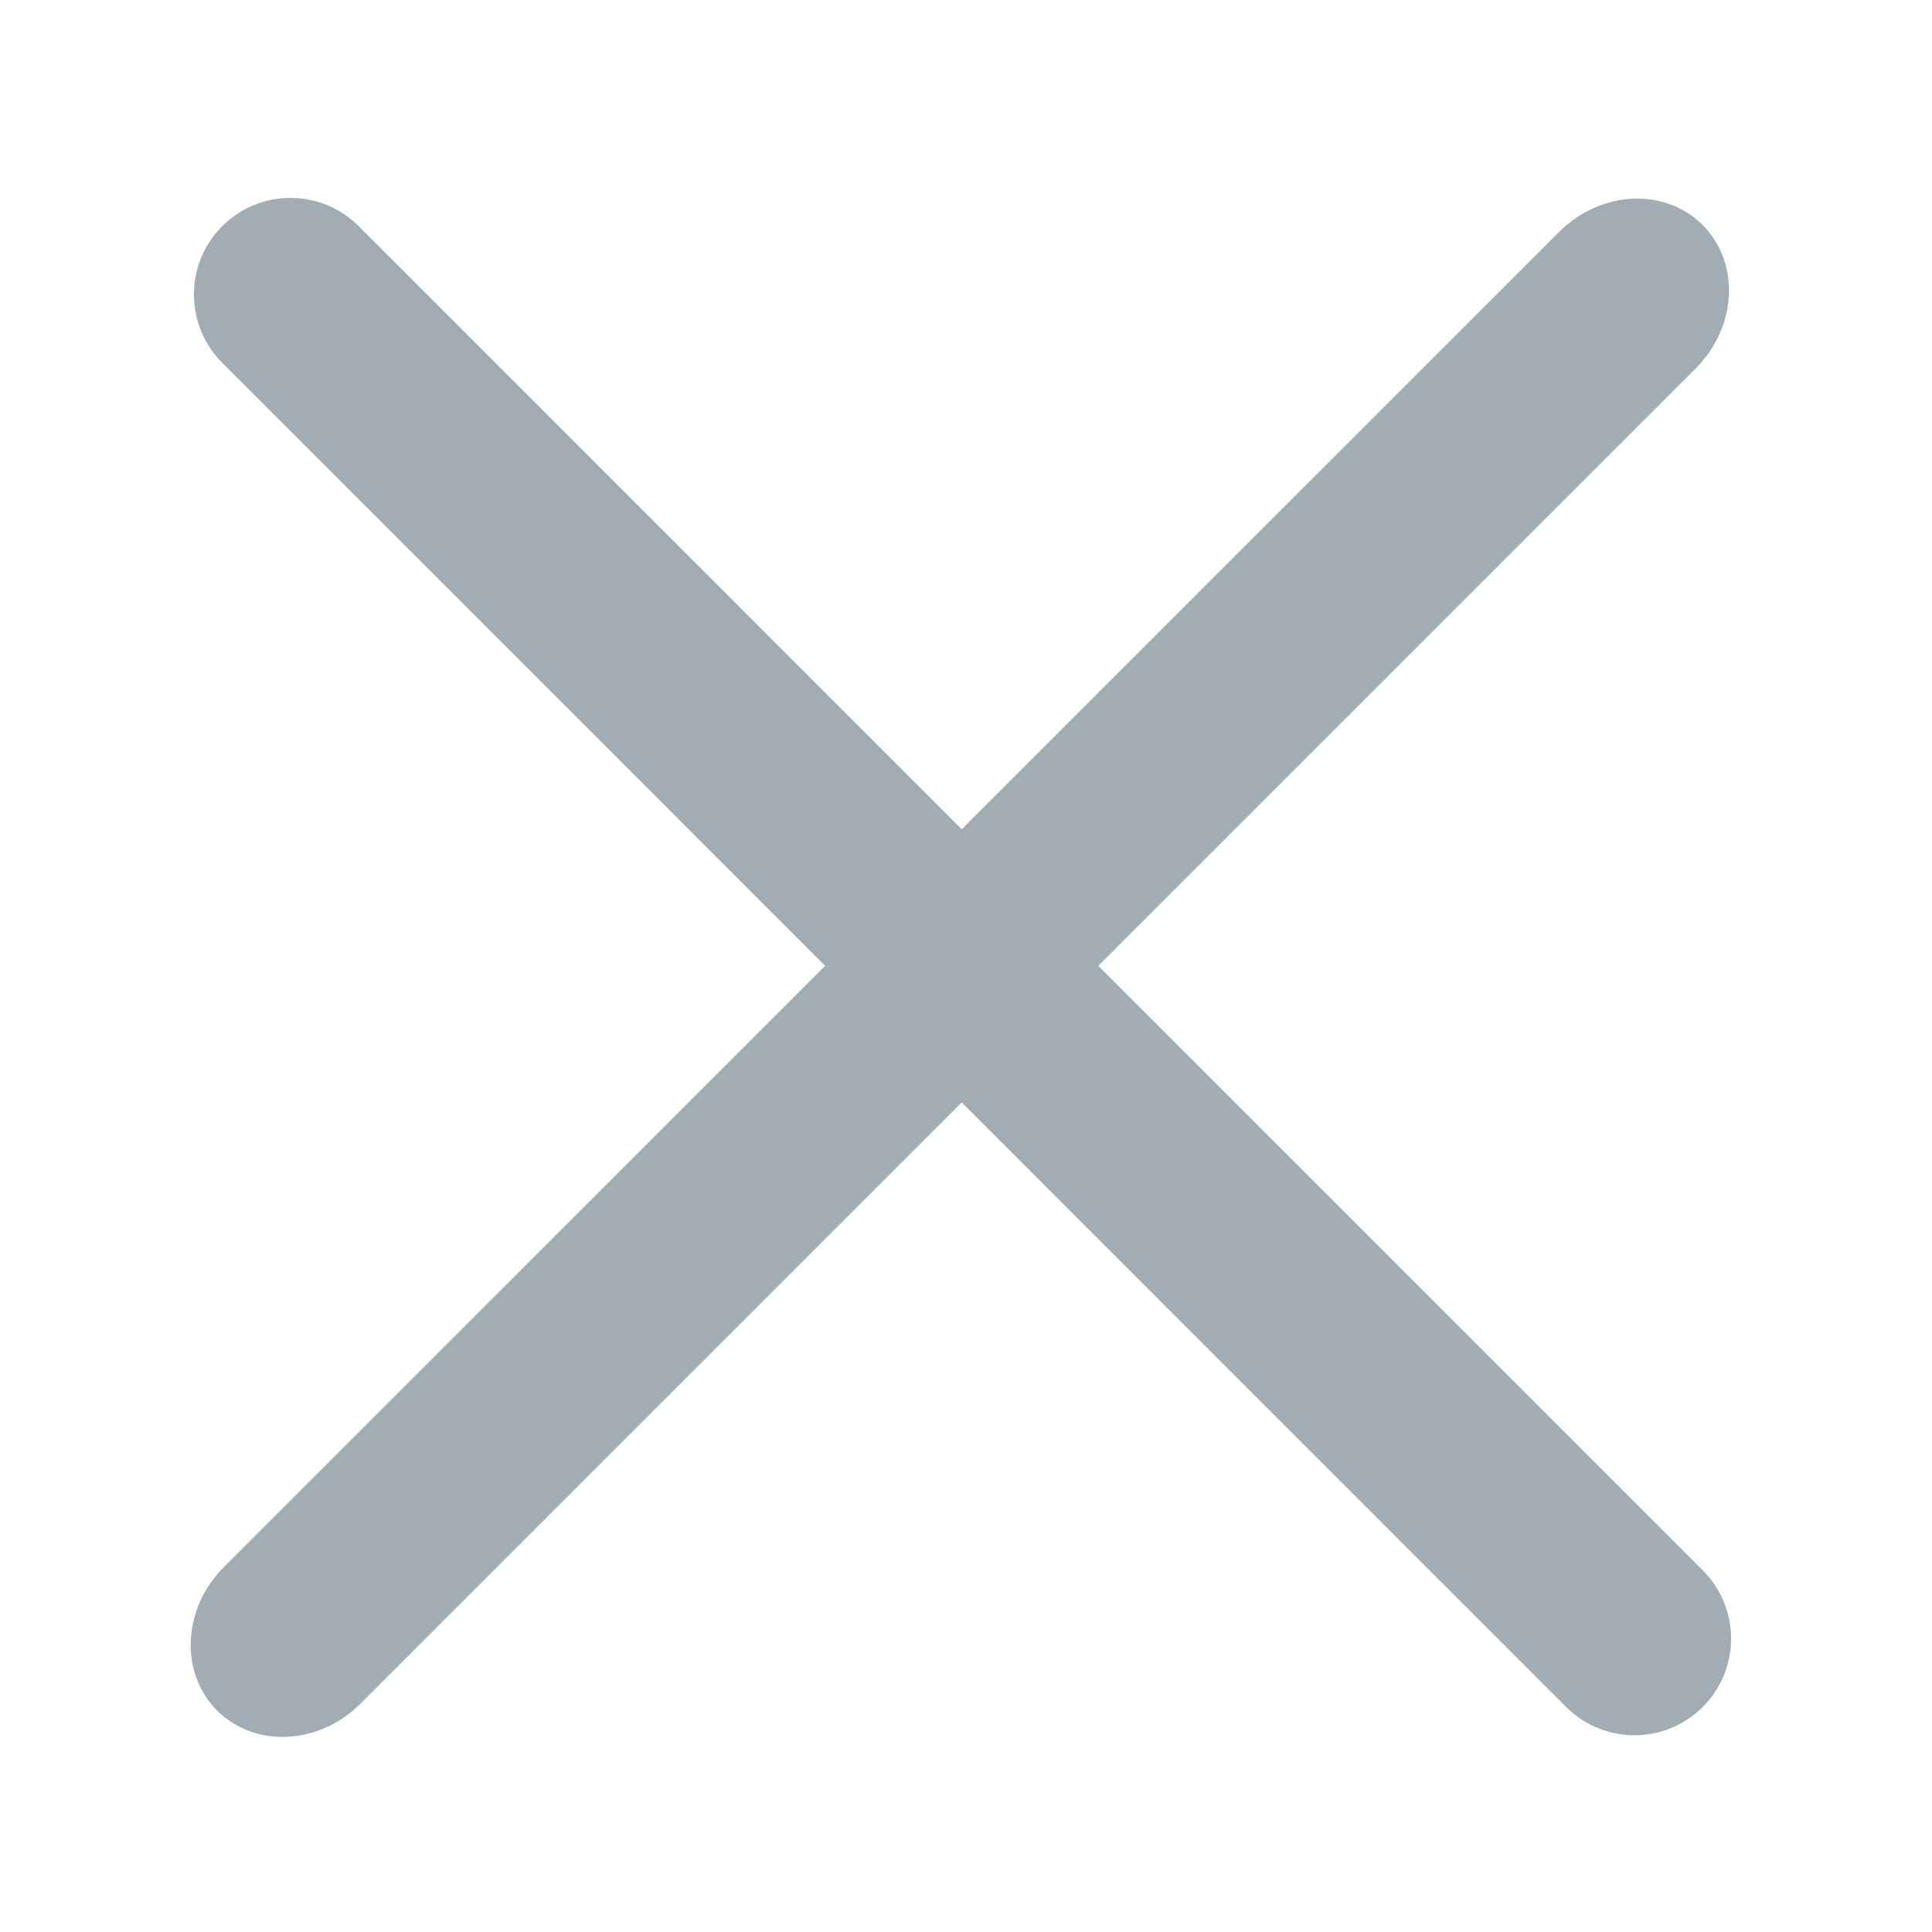
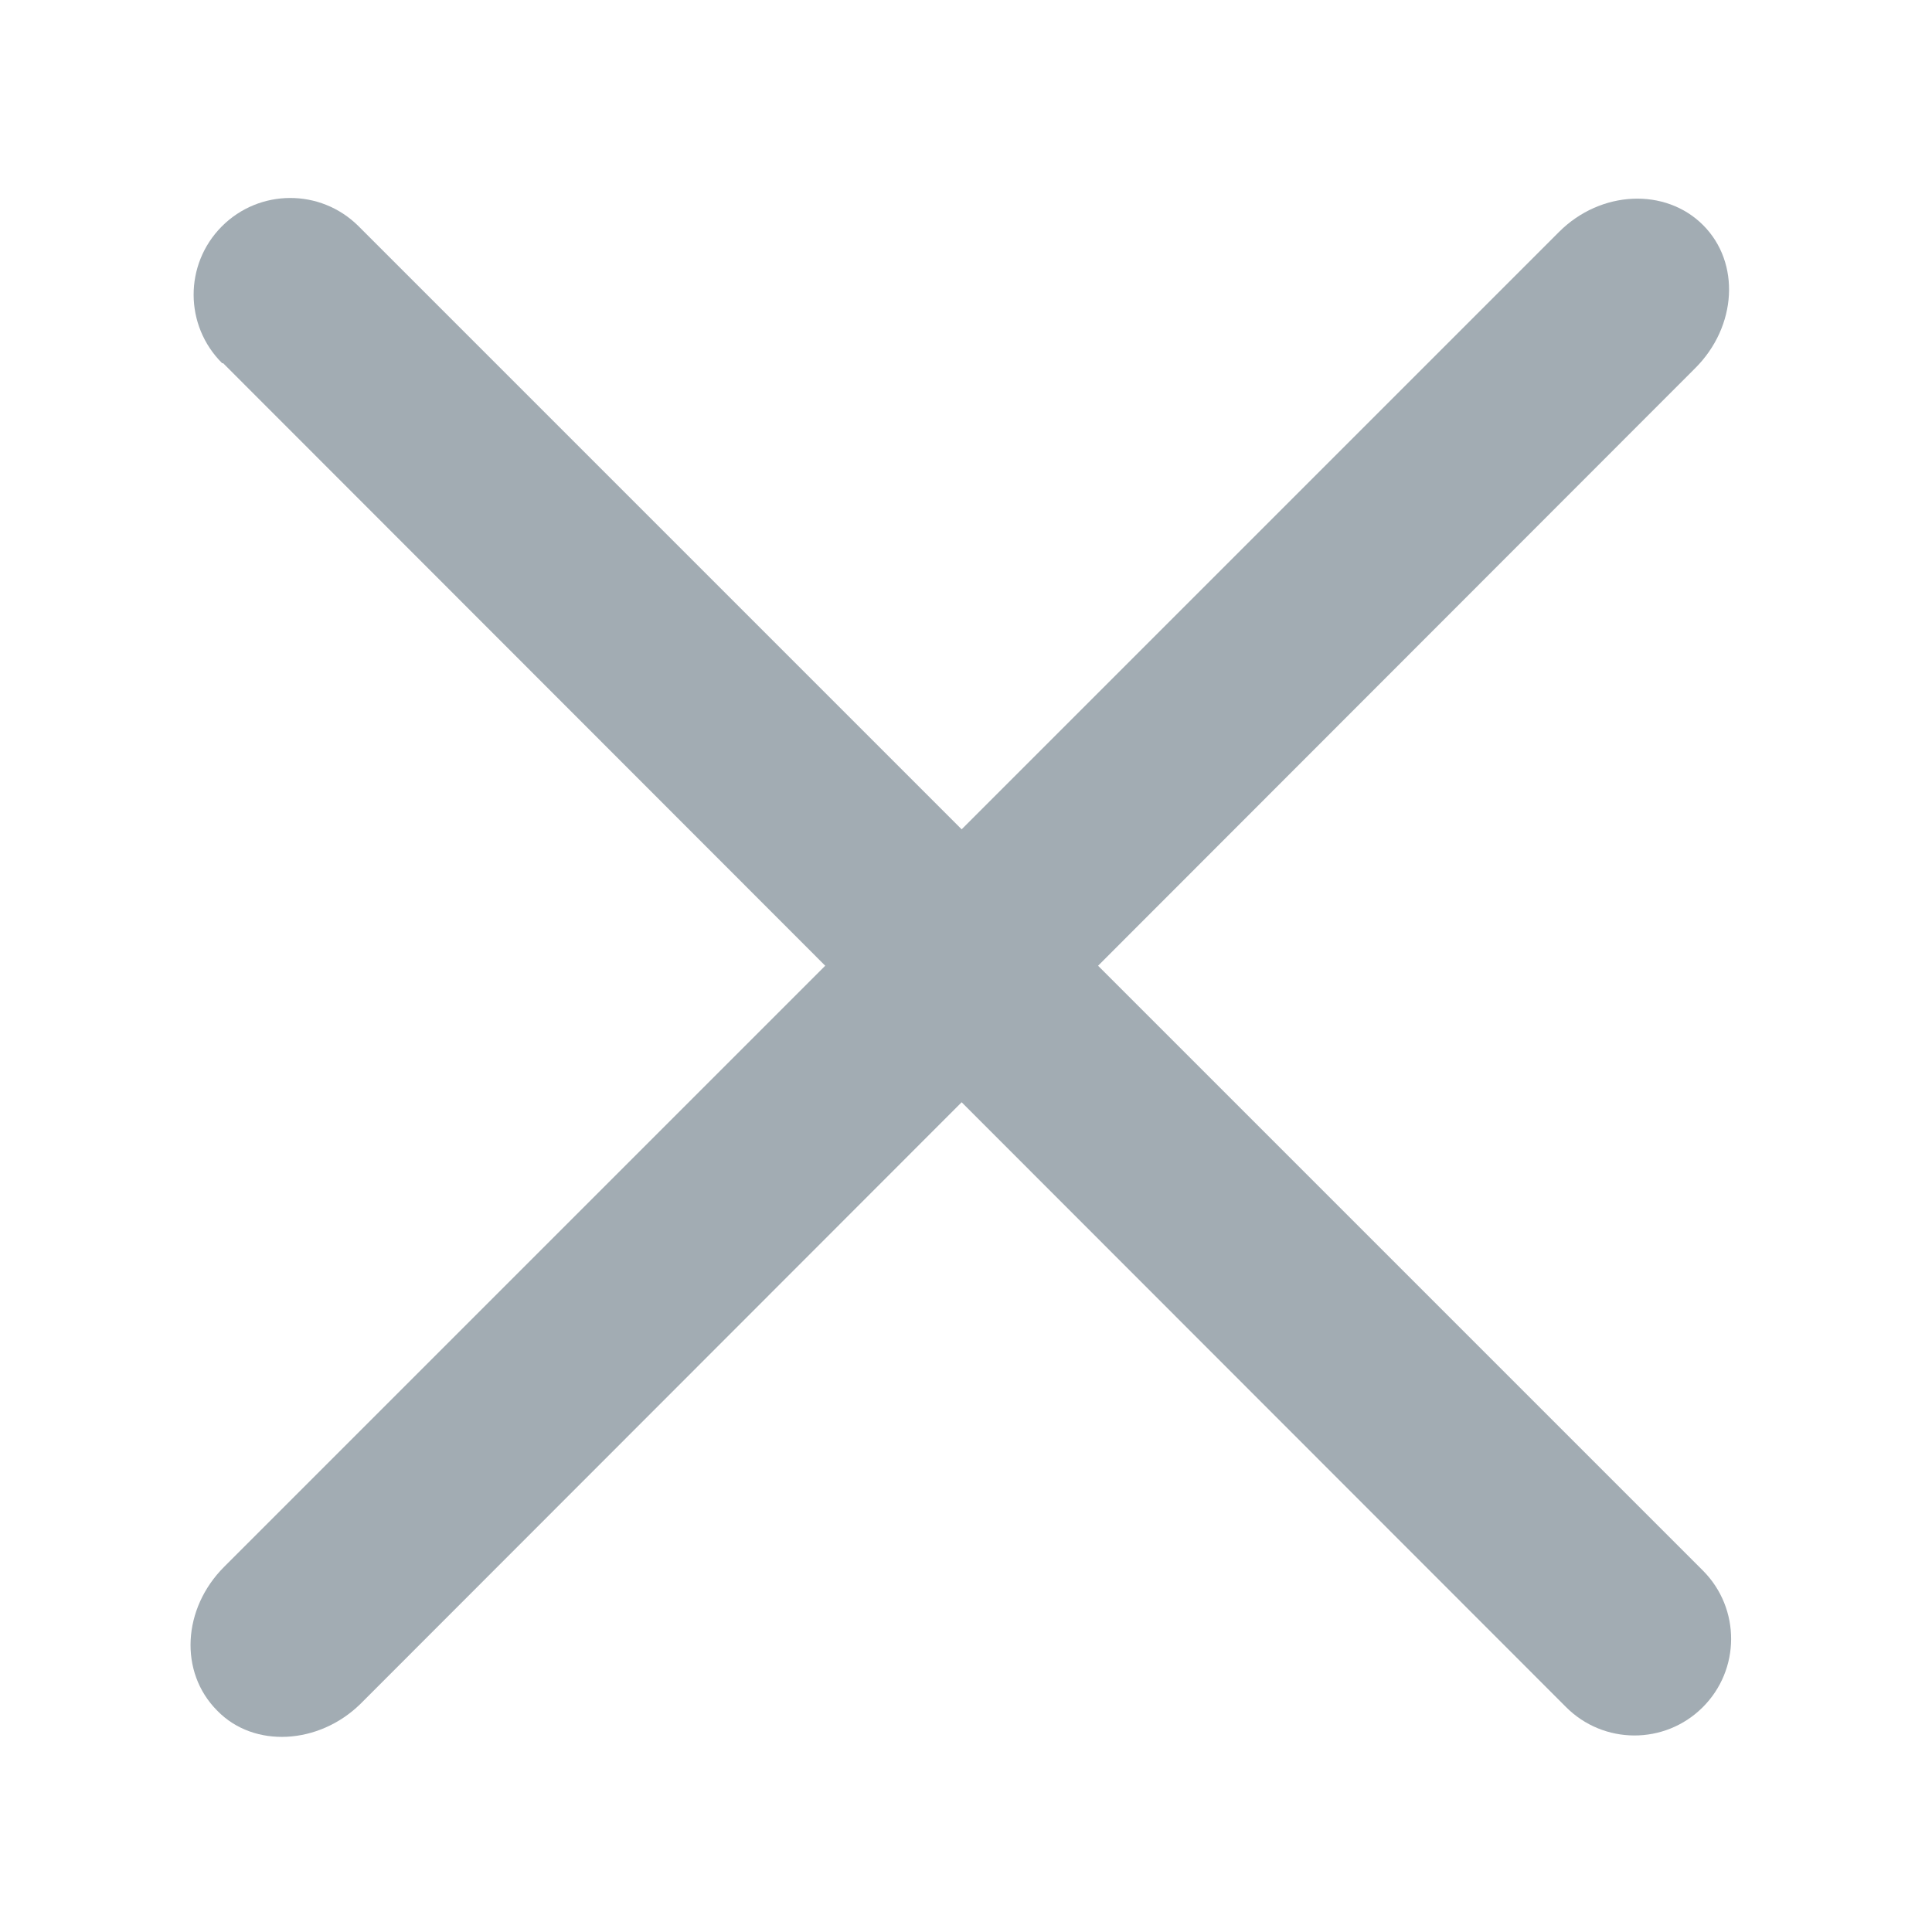
- <svg xmlns="http://www.w3.org/2000/svg" width="20" height="20" viewBox="0 0 20 20" enable-background="new 0 0 20 20">
+ <svg xmlns="http://www.w3.org/2000/svg" viewBox="0 0 20 20">
  <g fill="#a2acb3">
-     <path d="m2.301 3.756c-.391-.391-.391-1.024-.001-1.414.391-.391 1.023-.391 1.414 0l13.913 13.914c.39.391.391 1.023 0 1.414-.391.391-1.024.391-1.415 0l-13.911-13.914" />
-     <path d="m16.14 2.401c.43-.43 1.095-.462 1.485-.072.391.391.358 1.055-.071 1.485l-13.822 13.822c-.429.429-1.094.462-1.485.071-.39-.391-.358-1.057.071-1.485l13.822-13.821" />
+     <path d="M2.3 3.76a1 1 0 1 1 1.41-1.42l13.92 13.92a1 1 0 1 1-1.42 1.41L2.31 3.76" />
+     <path d="M16.14 2.4c.43-.43 1.1-.46 1.49-.07.39.39.35 1.05-.08 1.48L3.73 17.64c-.43.42-1.1.46-1.48.07-.4-.4-.36-1.06.07-1.49L16.14 2.4" />
  </g>
</svg>
